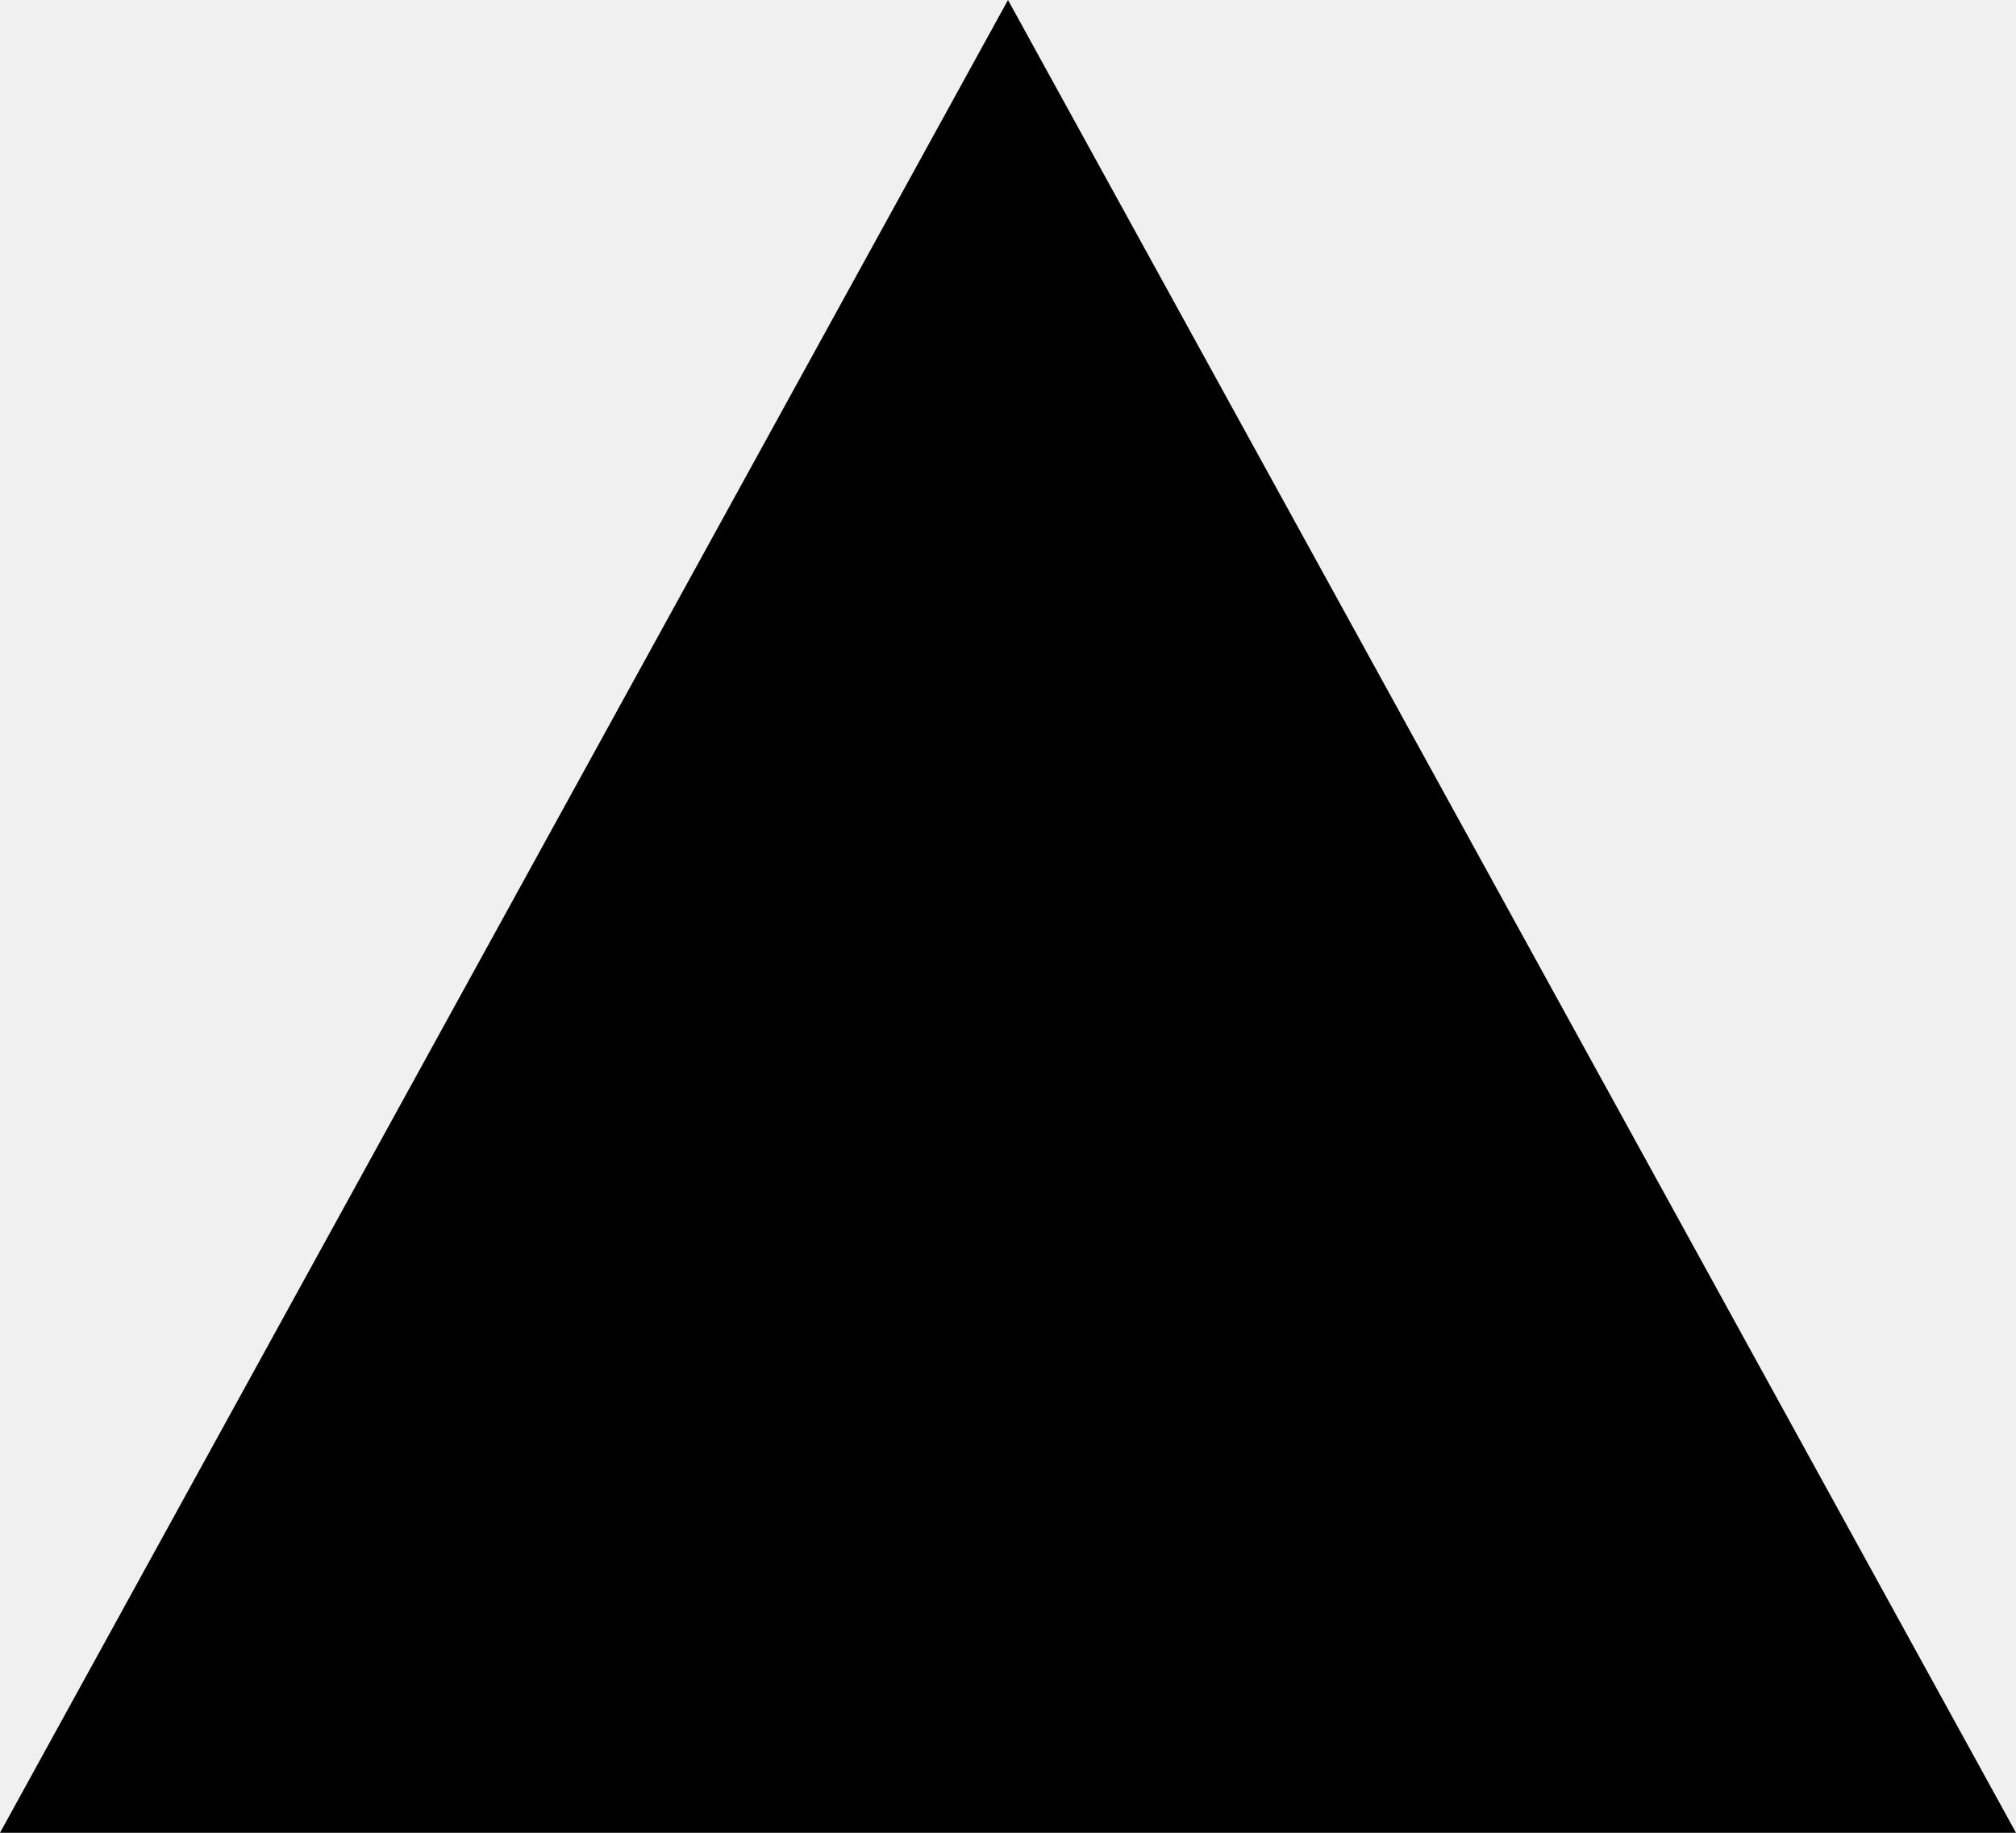
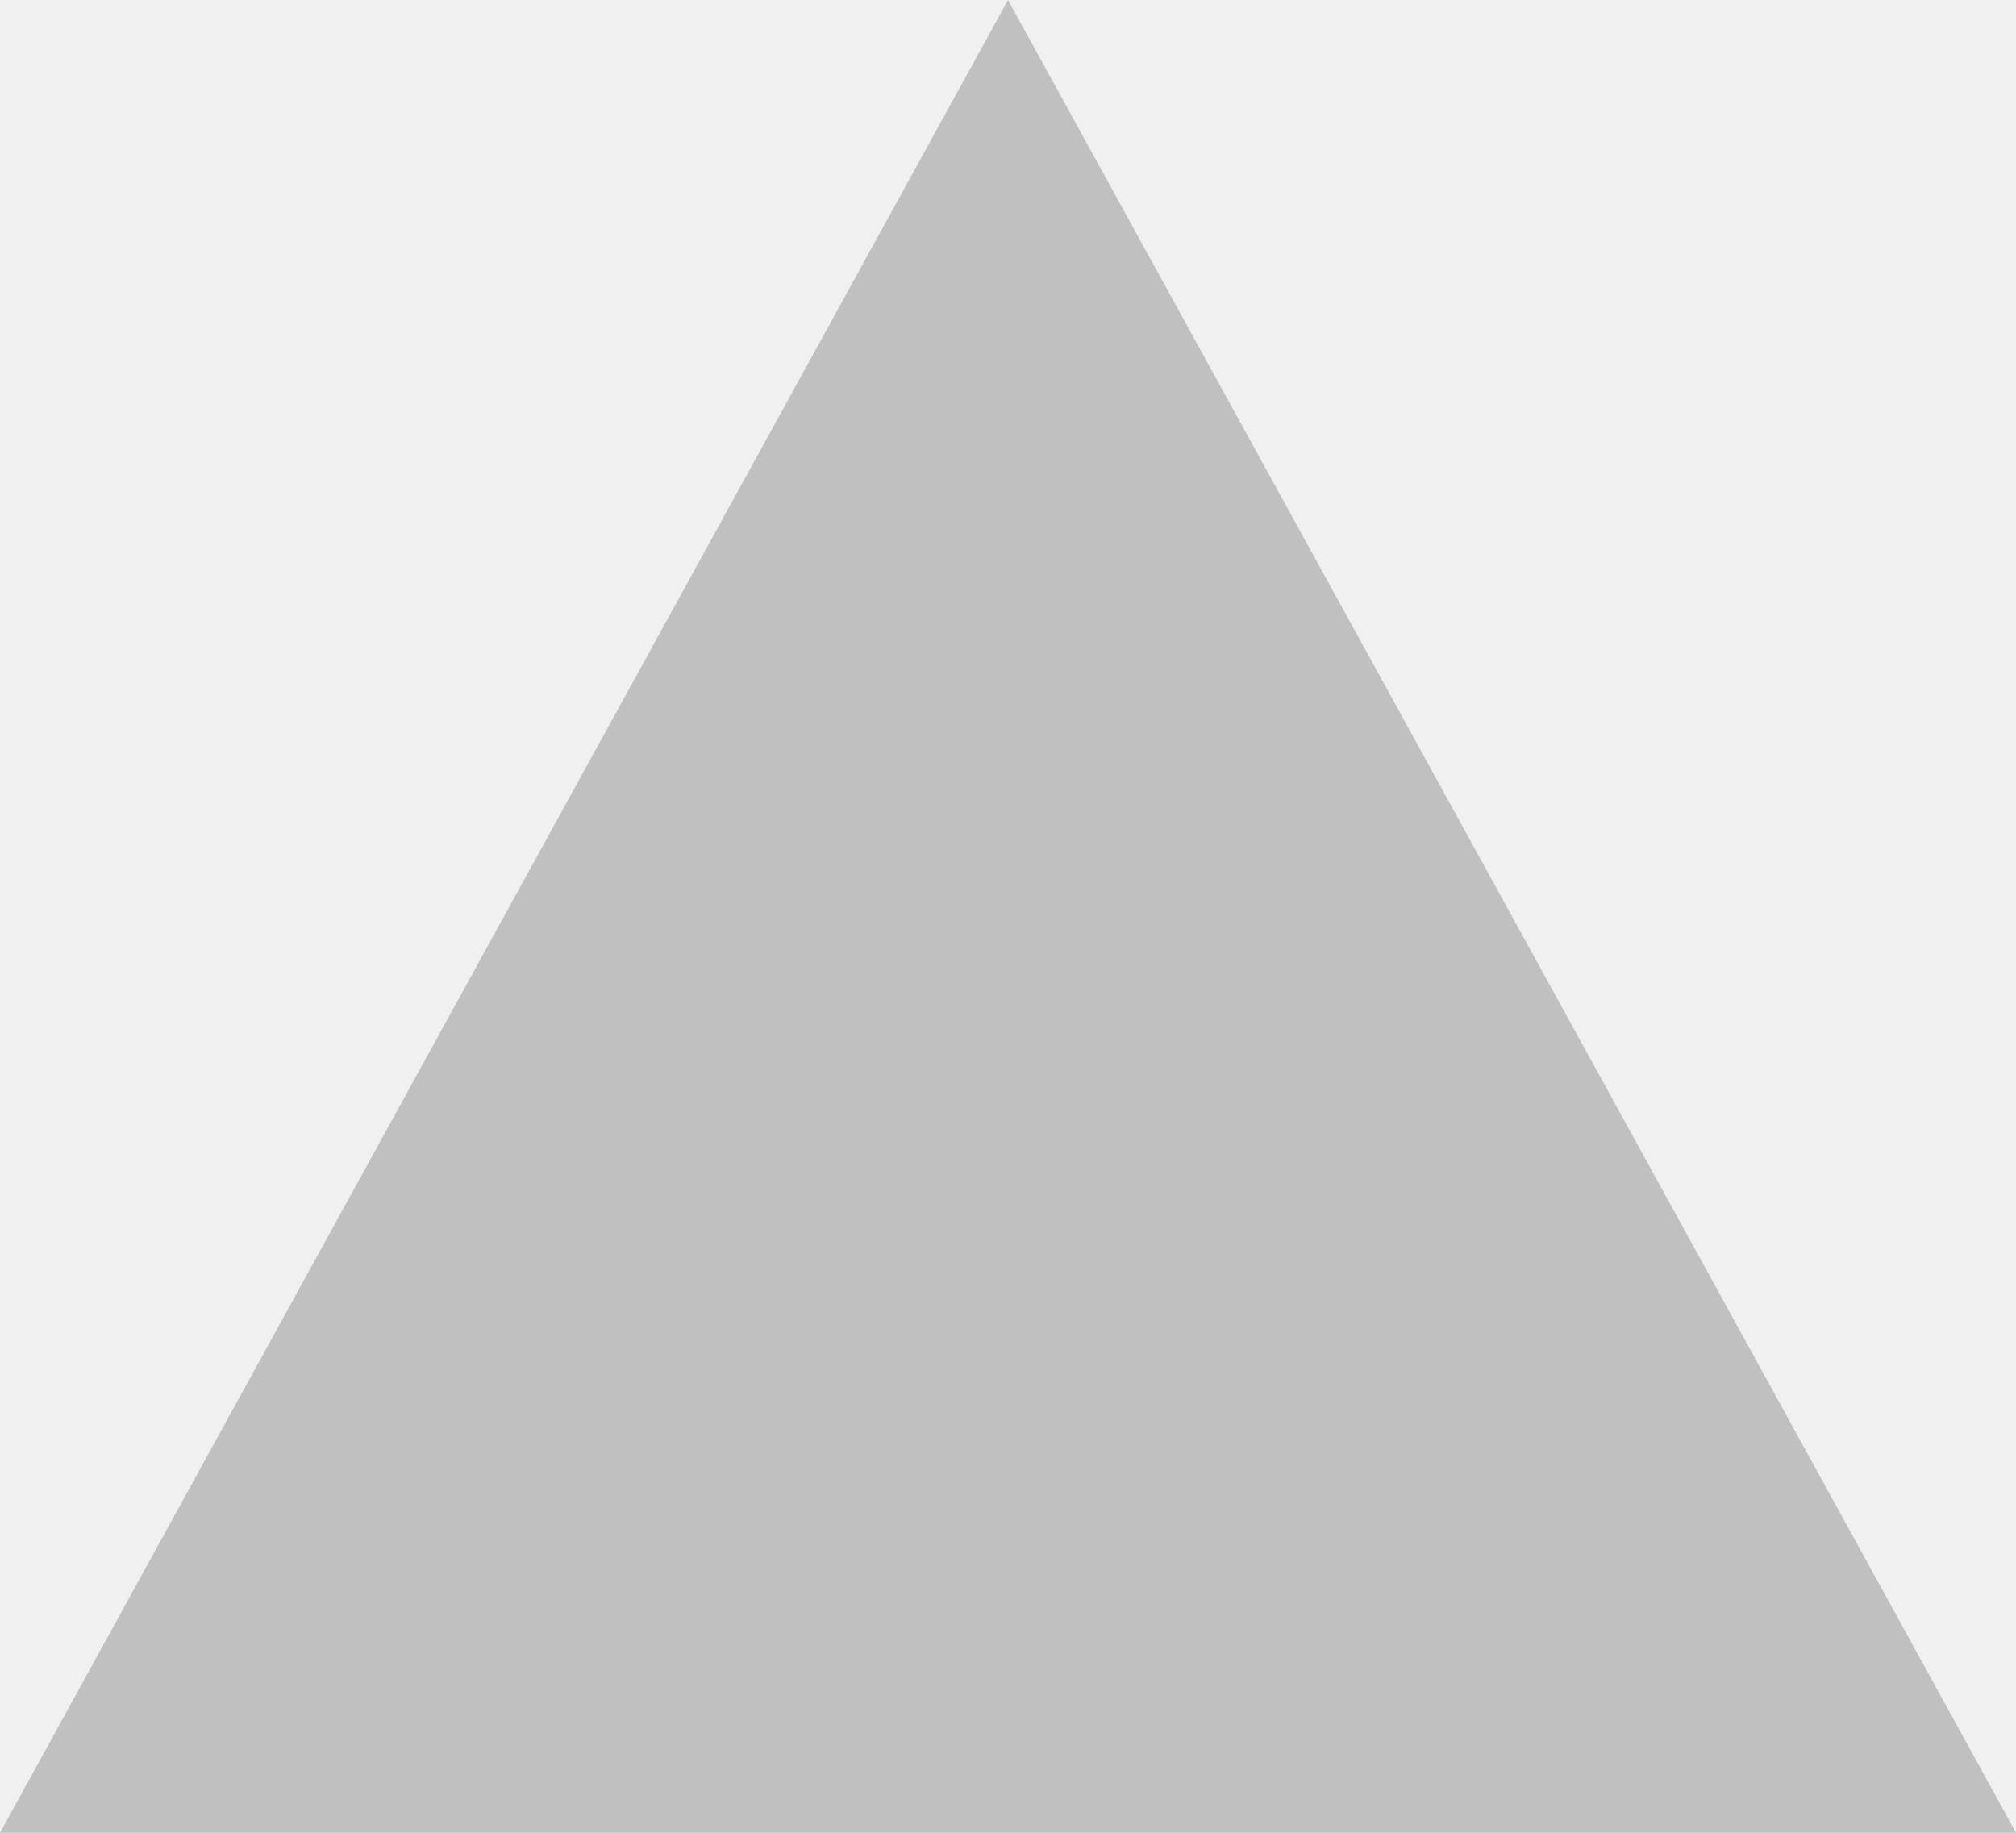
<svg xmlns="http://www.w3.org/2000/svg" width="11" height="10" viewBox="0 0 11 10" fill="none">
-   <defs />
-   <path id="Vector" d="M5.5 0L11 10L0 10L5.5 0Z" fill="#000000" fill-opacity="1" fill-rule="nonzero" />
+   <defs>
+     <clipPath id="clip11478_2970">
+       <rect id="sort-up" width="11" height="10" fill="white" fill-opacity="0" />
+     </clipPath>
+   </defs>
+   <g opacity="0.2">
+     <rect id="sort-up" width="11" height="10" fill="#FFFFFF" fill-opacity="0" />
+     <g clip-path="url(#clip11478_2970)">
+       <path id="Vector" d="M5.5 0L11 10L0 10L5.5 0Z" fill="#000000" fill-opacity="1" fill-rule="nonzero" />
+     </g>
+   </g>
</svg>
